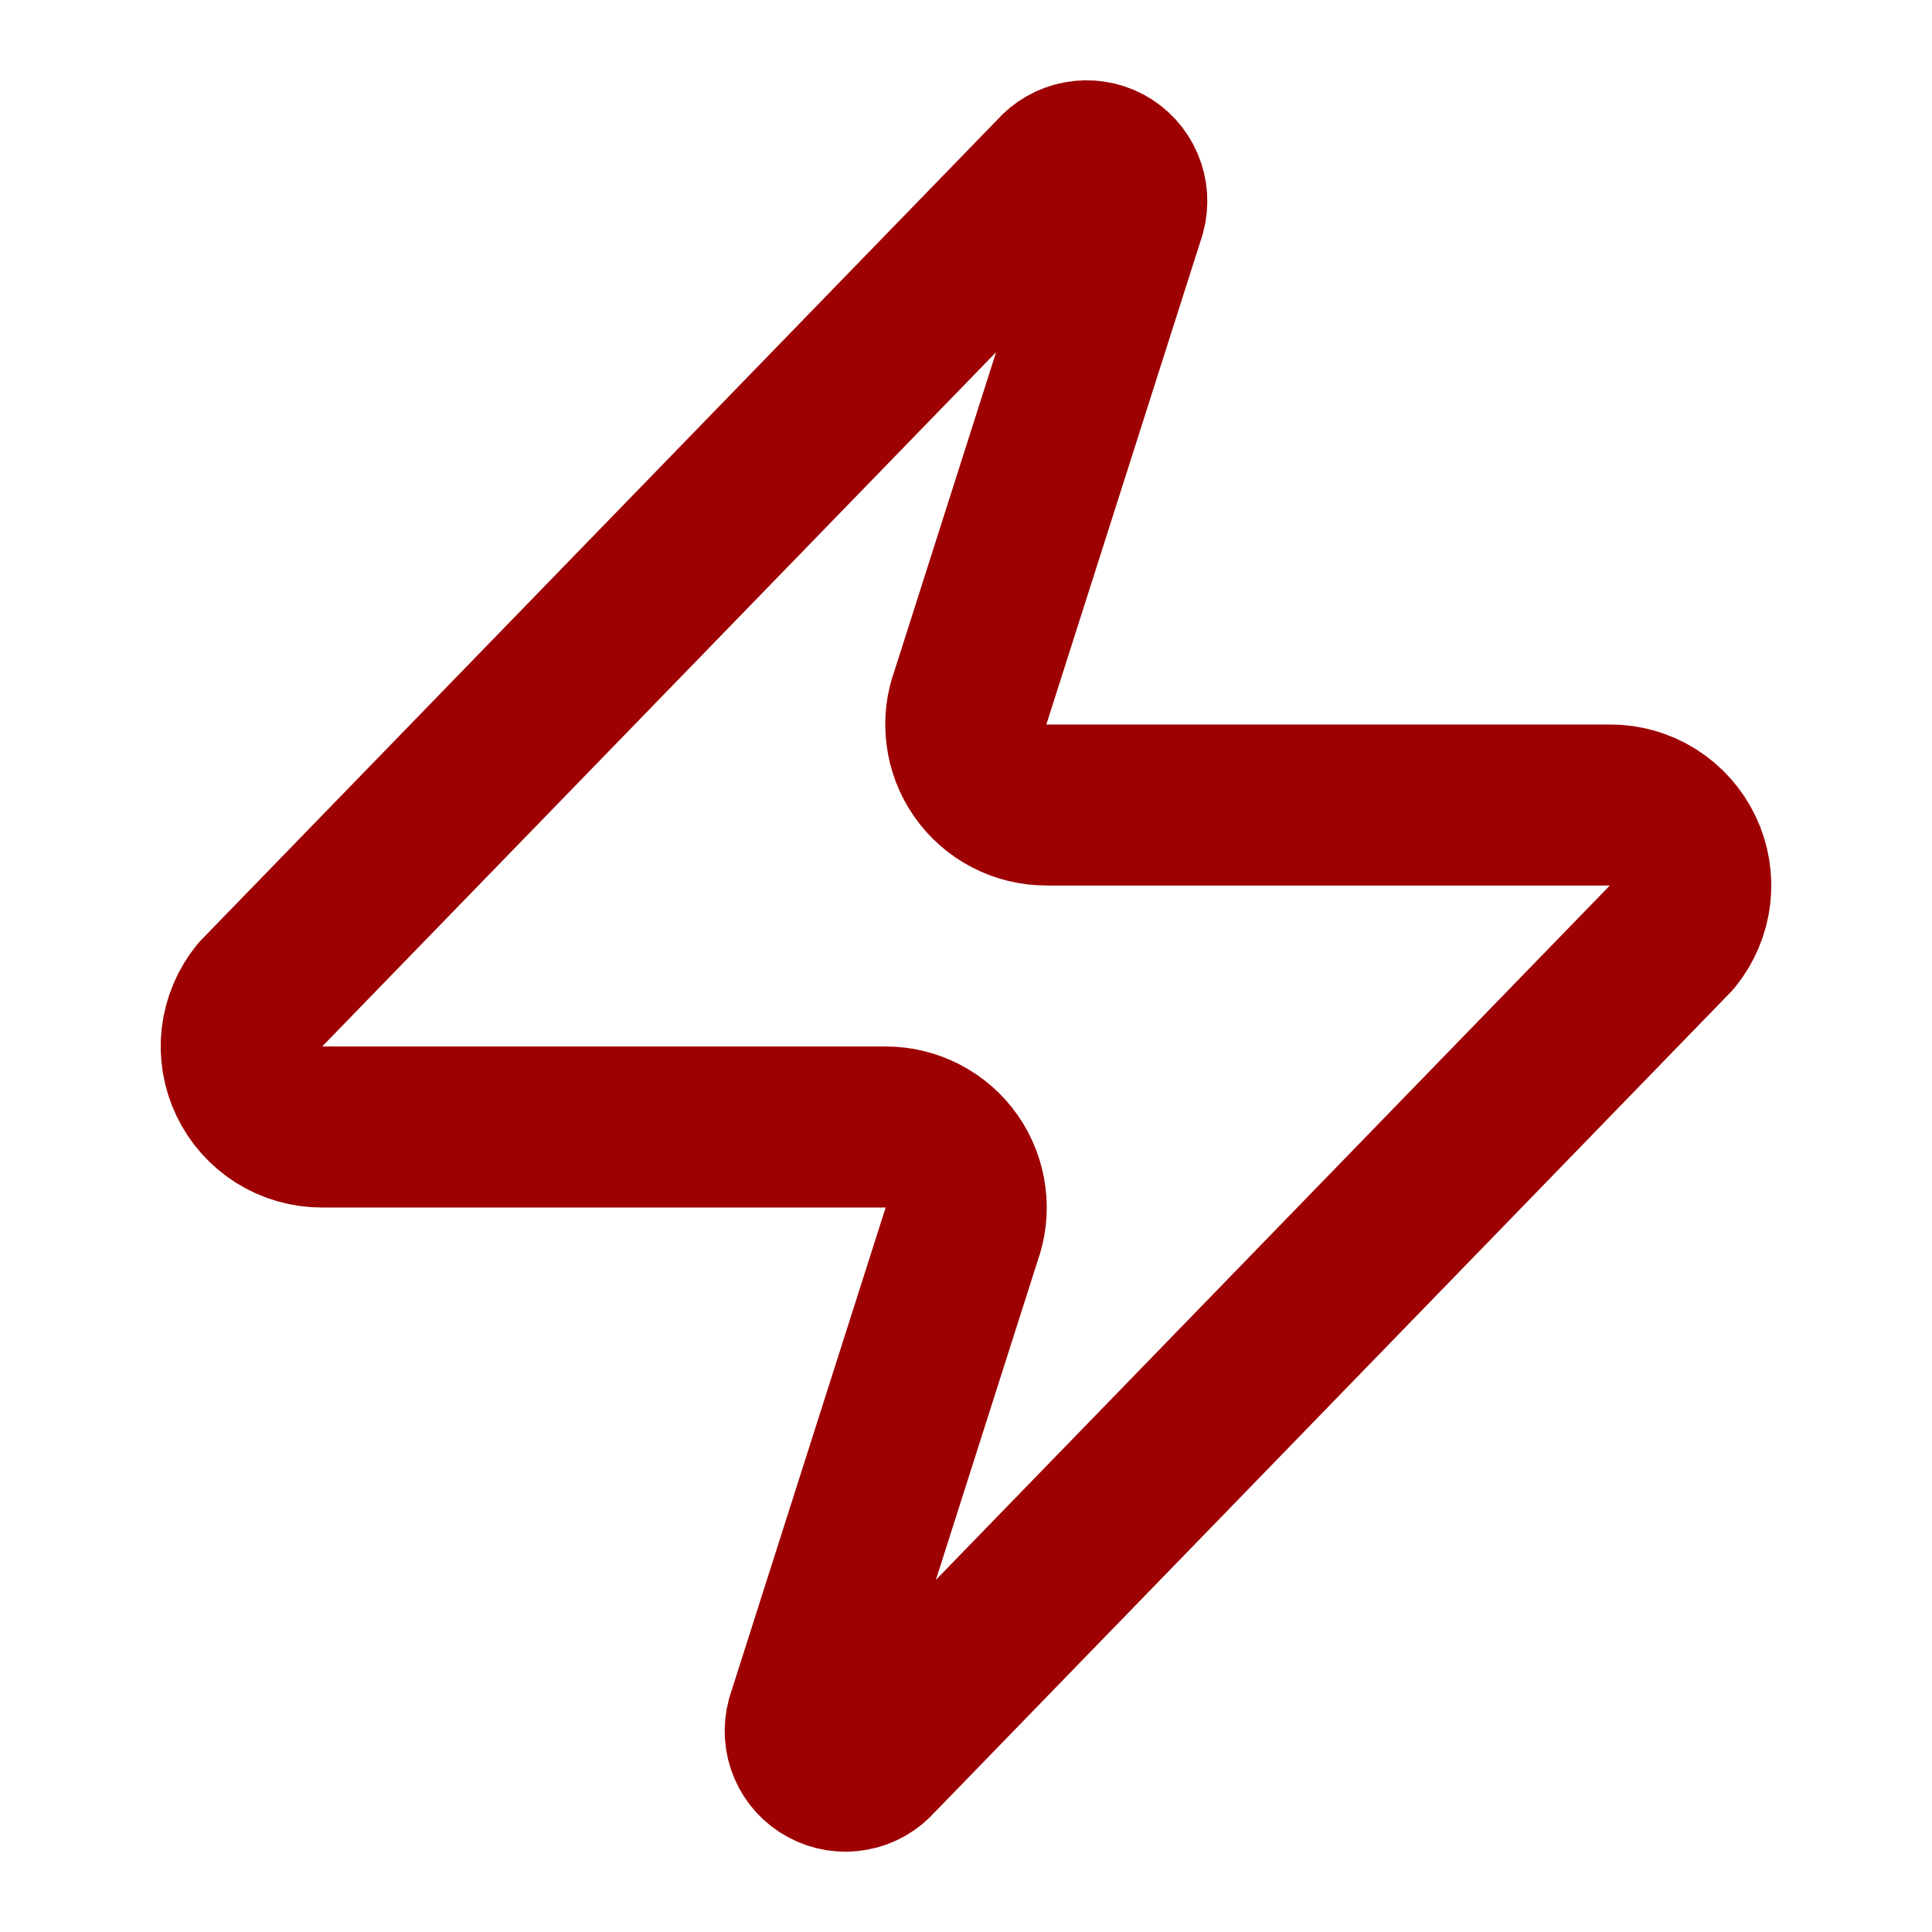
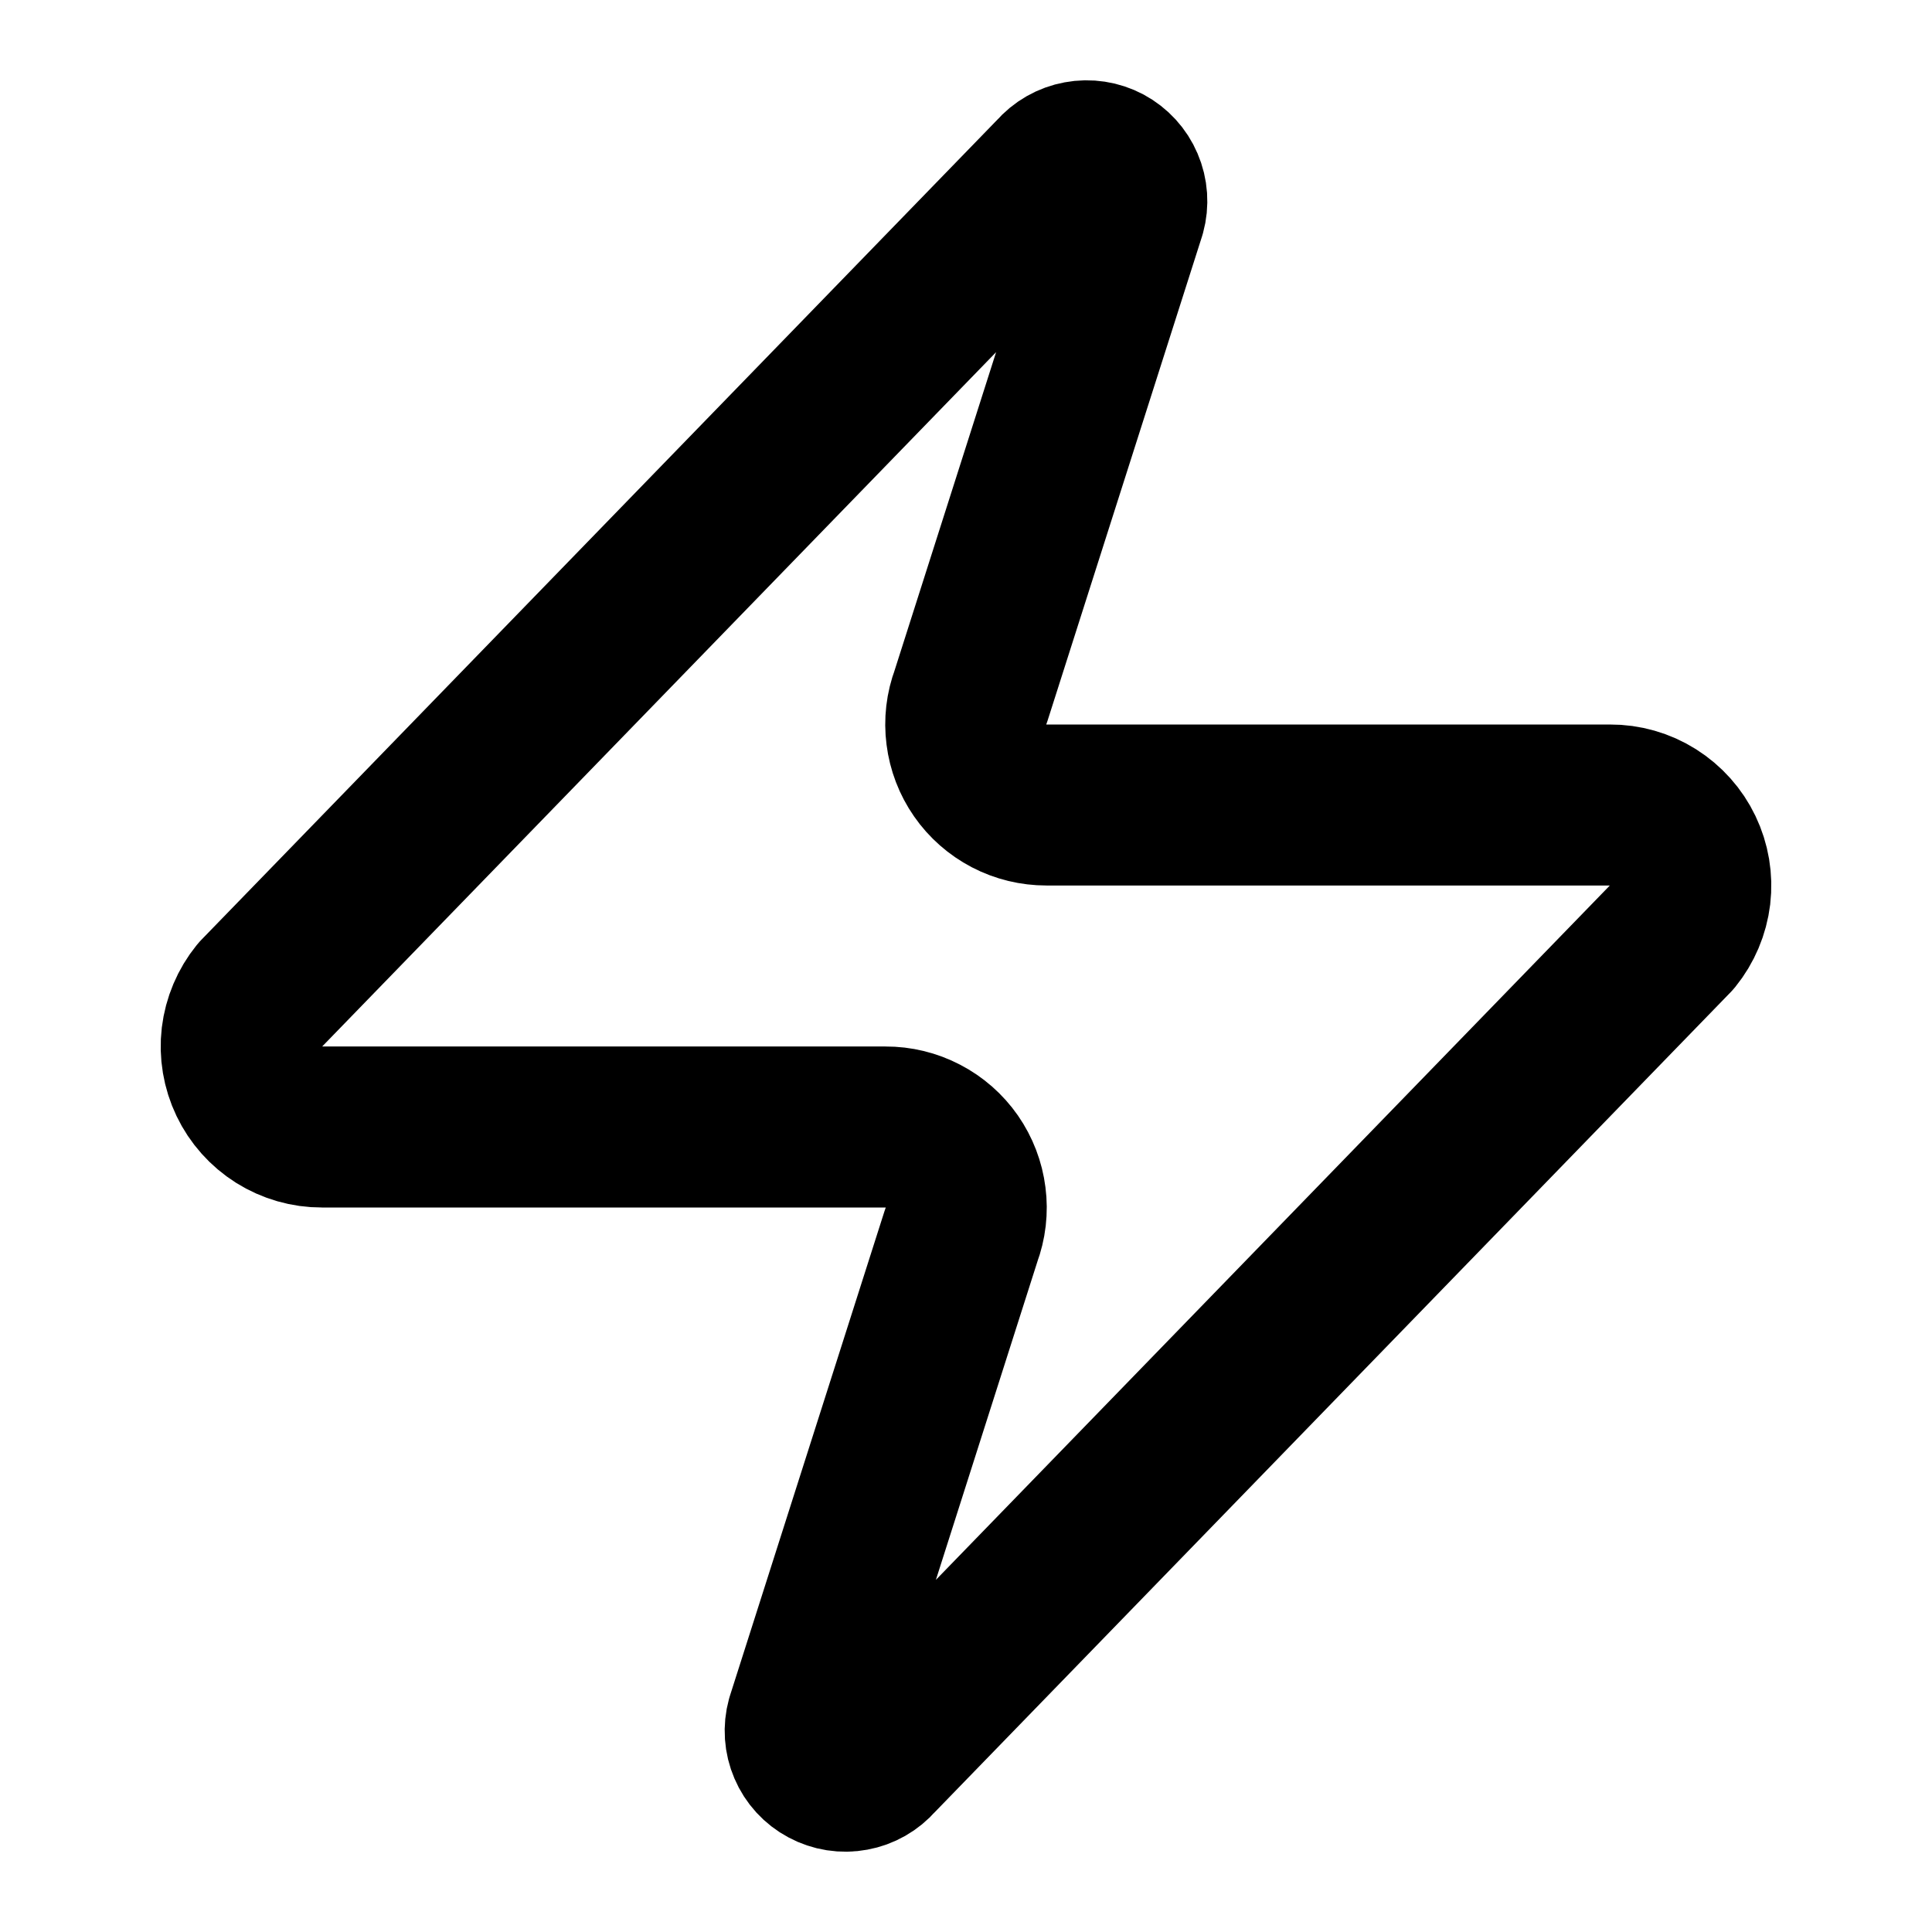
<svg xmlns="http://www.w3.org/2000/svg" width="24" height="24" viewBox="0 0 24 24" fill="none">
-   <path d="M4 14C3.811 14.001 3.625 13.947 3.465 13.847C3.305 13.746 3.176 13.602 3.095 13.432C3.013 13.261 2.981 13.07 3.003 12.883C3.026 12.695 3.101 12.517 3.22 12.37L13.12 2.17C13.194 2.084 13.296 2.026 13.407 2.006C13.518 1.985 13.634 2.003 13.734 2.056C13.834 2.11 13.913 2.196 13.957 2.3C14.002 2.404 14.01 2.521 13.98 2.63L12.06 8.65C12.003 8.801 11.984 8.964 12.005 9.125C12.025 9.285 12.084 9.439 12.176 9.571C12.268 9.704 12.392 9.812 12.535 9.887C12.679 9.962 12.838 10 13 10H20C20.189 9.999 20.375 10.052 20.535 10.153C20.695 10.254 20.824 10.398 20.905 10.568C20.987 10.739 21.019 10.929 20.997 11.117C20.974 11.305 20.899 11.483 20.78 11.63L10.88 21.83C10.806 21.916 10.704 21.974 10.593 21.994C10.482 22.015 10.366 21.997 10.266 21.943C10.166 21.89 10.087 21.804 10.043 21.7C9.998 21.596 9.99 21.479 10.02 21.37L11.94 15.35C11.997 15.198 12.016 15.035 11.995 14.875C11.975 14.714 11.916 14.561 11.824 14.428C11.732 14.296 11.608 14.187 11.465 14.113C11.321 14.038 11.162 13.999 11 14H4Z" stroke="#9E0101" stroke-width="2" stroke-linecap="round" stroke-linejoin="round" />
+   <path d="M4 14C3.811 14.001 3.625 13.947 3.465 13.847C3.305 13.746 3.176 13.602 3.095 13.432C3.013 13.261 2.981 13.07 3.003 12.883C3.026 12.695 3.101 12.517 3.22 12.37L13.12 2.17C13.194 2.084 13.296 2.026 13.407 2.006C13.518 1.985 13.634 2.003 13.734 2.056C13.834 2.11 13.913 2.196 13.957 2.3C14.002 2.404 14.01 2.521 13.98 2.63L12.06 8.65C12.003 8.801 11.984 8.964 12.005 9.125C12.025 9.285 12.084 9.439 12.176 9.571C12.268 9.704 12.392 9.812 12.535 9.887C12.679 9.962 12.838 10 13 10H20C20.189 9.999 20.375 10.052 20.535 10.153C20.695 10.254 20.824 10.398 20.905 10.568C20.987 10.739 21.019 10.929 20.997 11.117C20.974 11.305 20.899 11.483 20.78 11.63L10.88 21.83C10.806 21.916 10.704 21.974 10.593 21.994C10.482 22.015 10.366 21.997 10.266 21.943C10.166 21.89 10.087 21.804 10.043 21.7C9.998 21.596 9.99 21.479 10.02 21.37L11.94 15.35C11.997 15.198 12.016 15.035 11.995 14.875C11.975 14.714 11.916 14.561 11.824 14.428C11.732 14.296 11.608 14.187 11.465 14.113C11.321 14.038 11.162 13.999 11 14H4Z" stroke="currentColor" stroke-width="2" stroke-linecap="round" stroke-linejoin="round" />
</svg>
